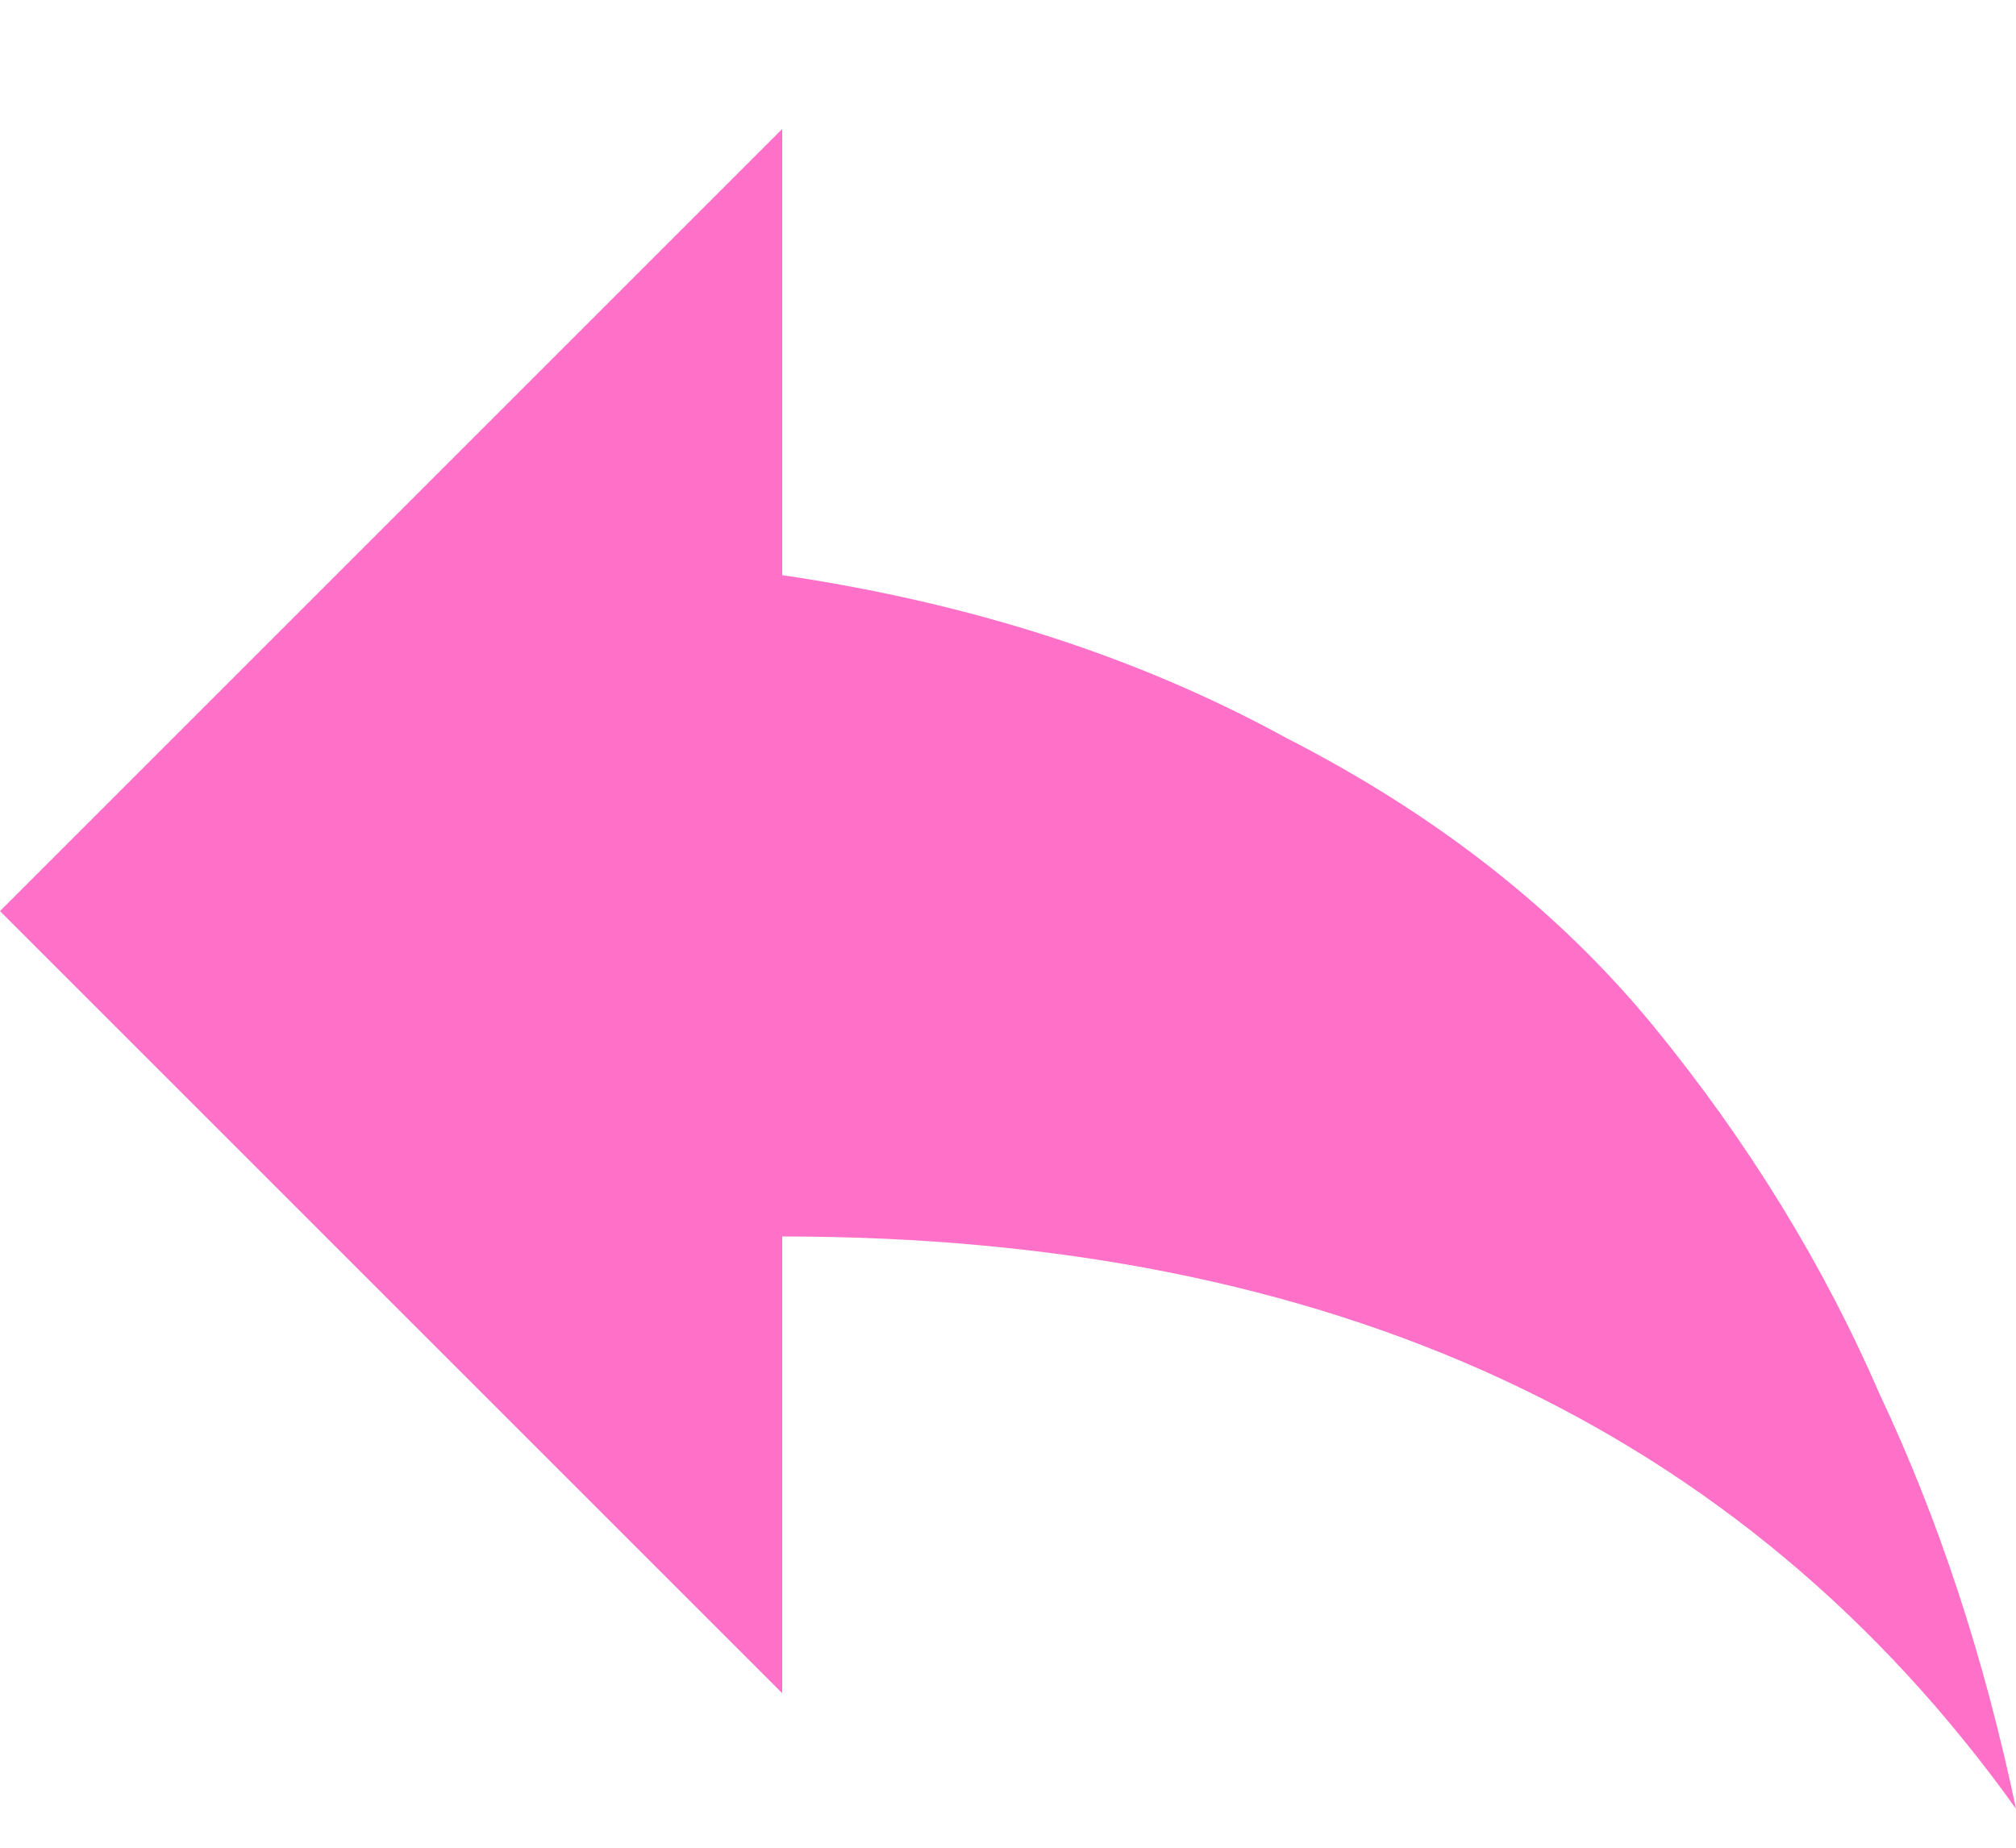
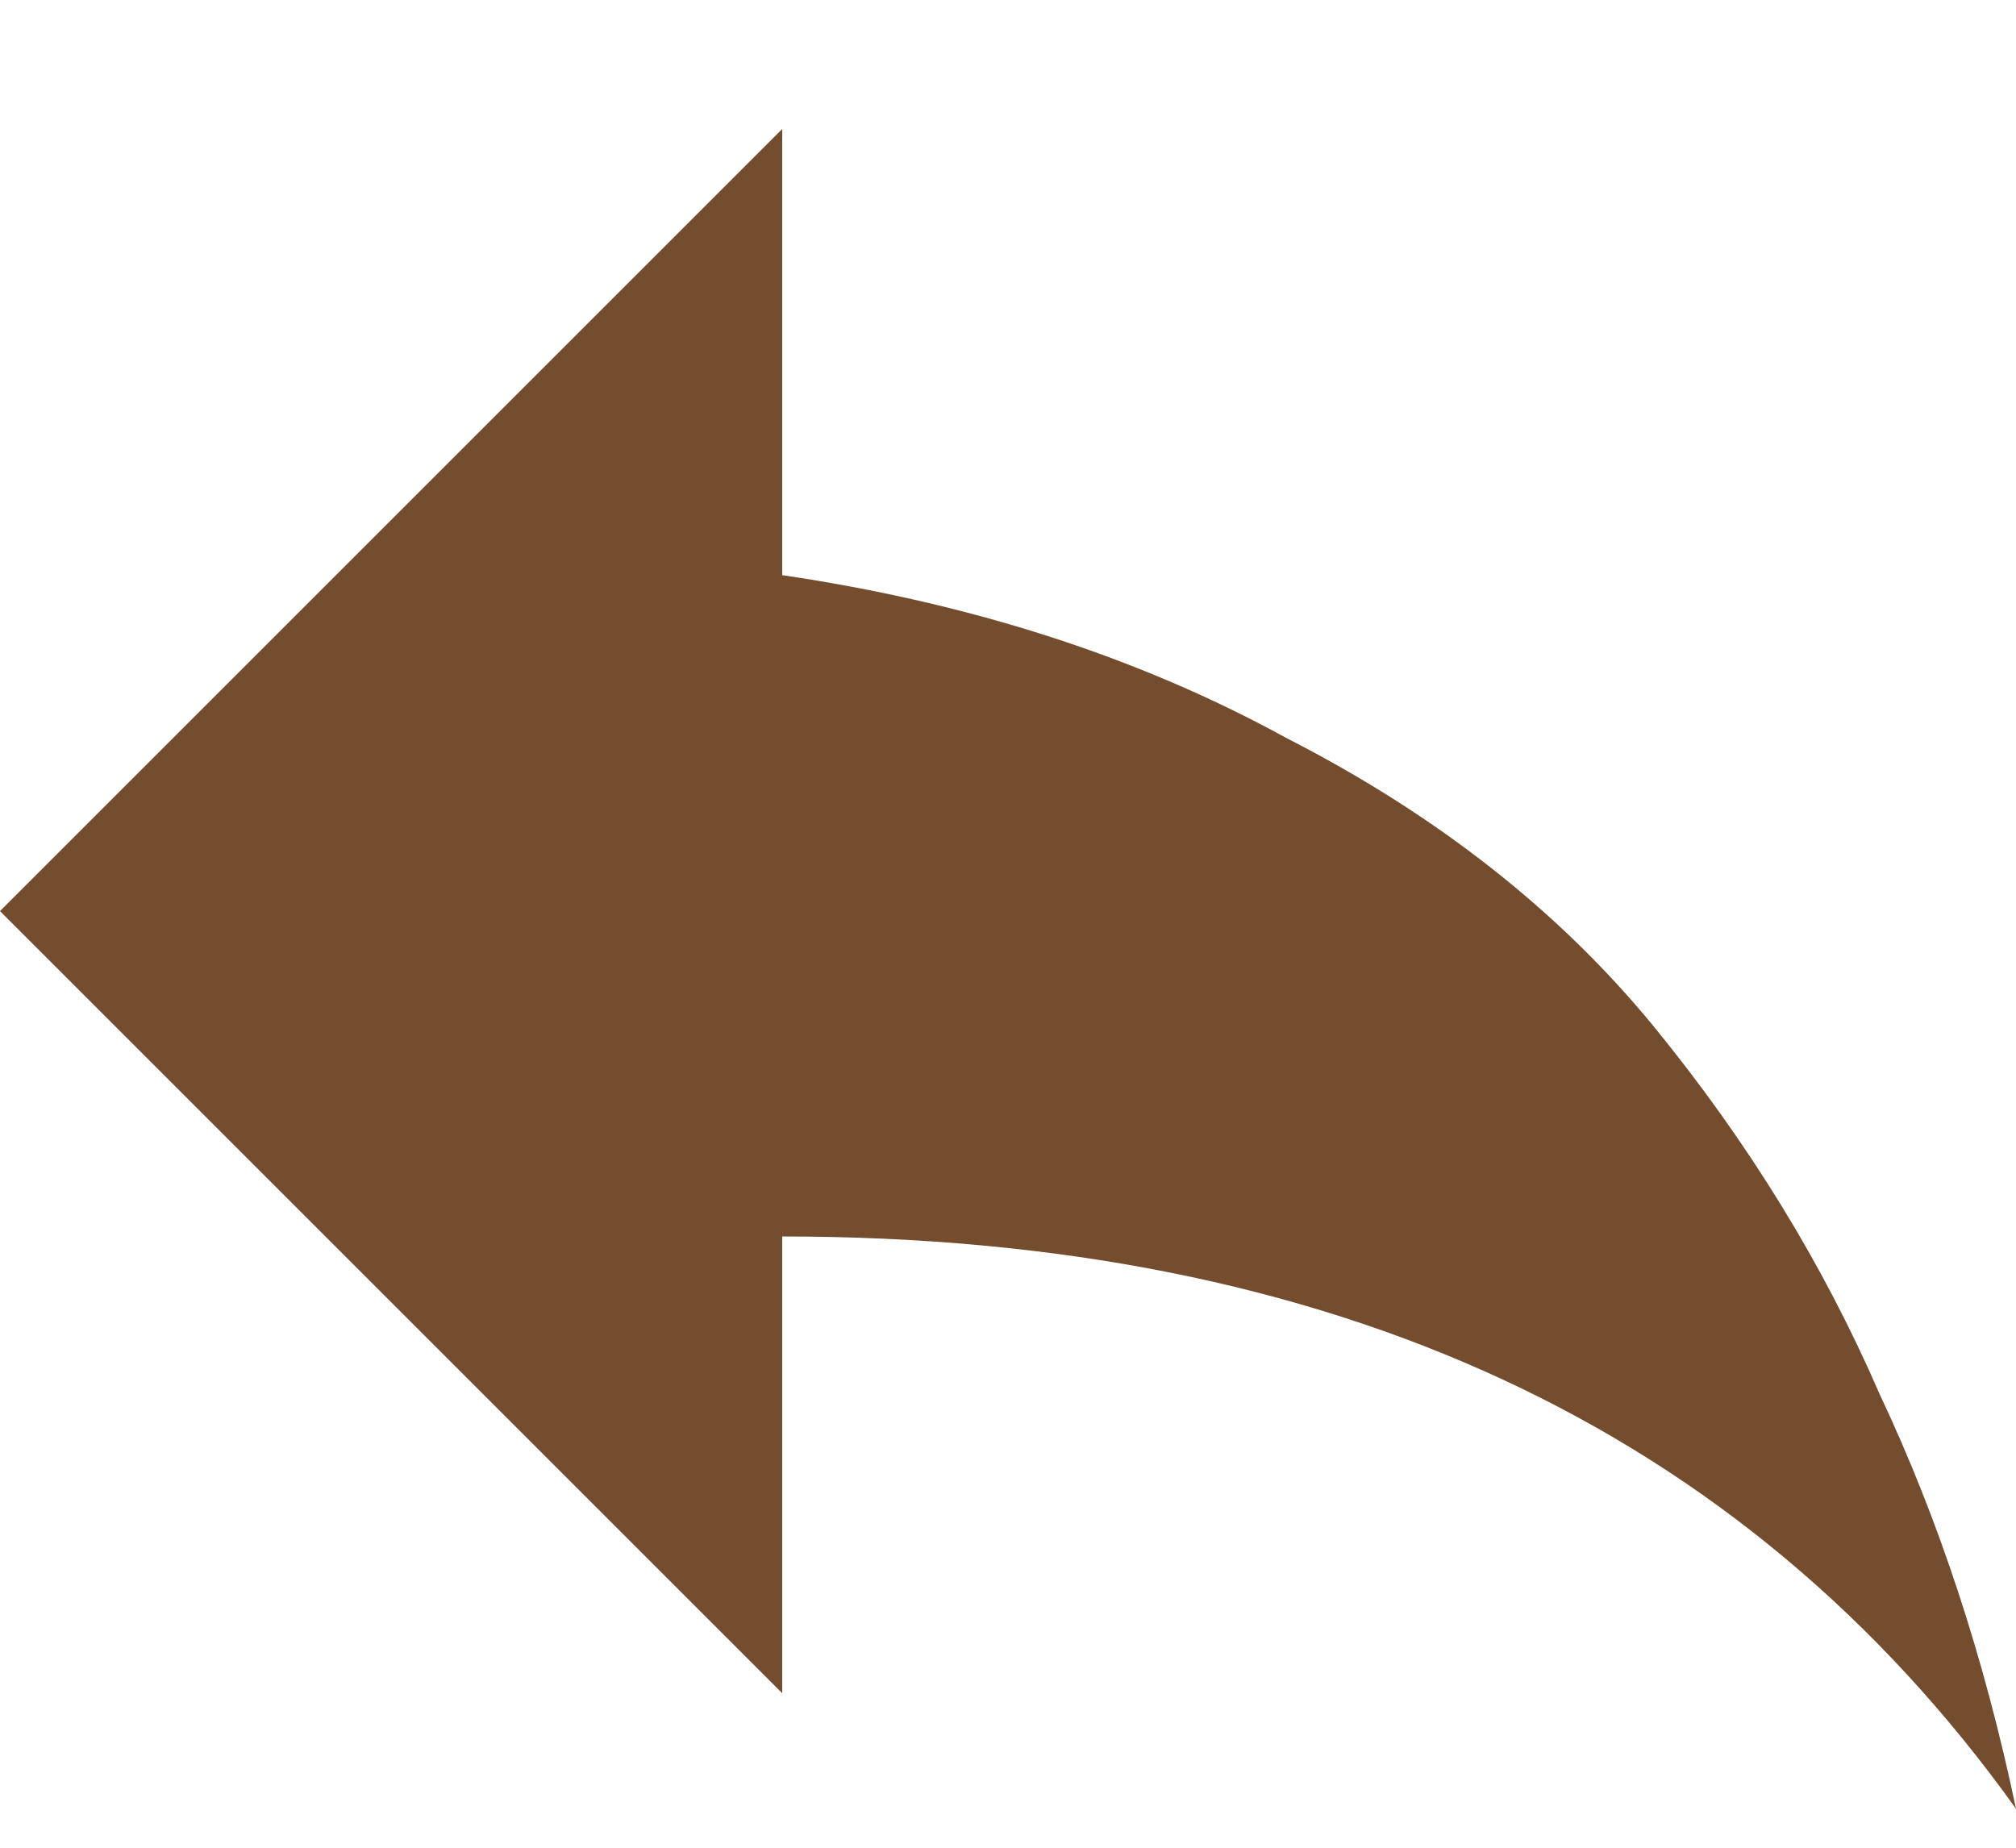
<svg xmlns="http://www.w3.org/2000/svg" width="12" height="11" viewBox="0 0 12 11" fill="none">
-   <path d="M4.656 3.424C5.781 3.59 6.781 3.913 7.656 4.393C8.552 4.851 9.281 5.424 9.844 6.111C10.406 6.799 10.854 7.528 11.188 8.299C11.542 9.049 11.812 9.872 12 10.768C10.375 8.497 7.927 7.361 4.656 7.361V10.08L0 5.424L4.656 0.768V3.424Z" fill="#ff71c8" />
+   <path d="M4.656 3.424C5.781 3.59 6.781 3.913 7.656 4.393C8.552 4.851 9.281 5.424 9.844 6.111C10.406 6.799 10.854 7.528 11.188 8.299C11.542 9.049 11.812 9.872 12 10.768C10.375 8.497 7.927 7.361 4.656 7.361V10.08L0 5.424L4.656 0.768V3.424Z" fill="#744d2e" />
</svg>
